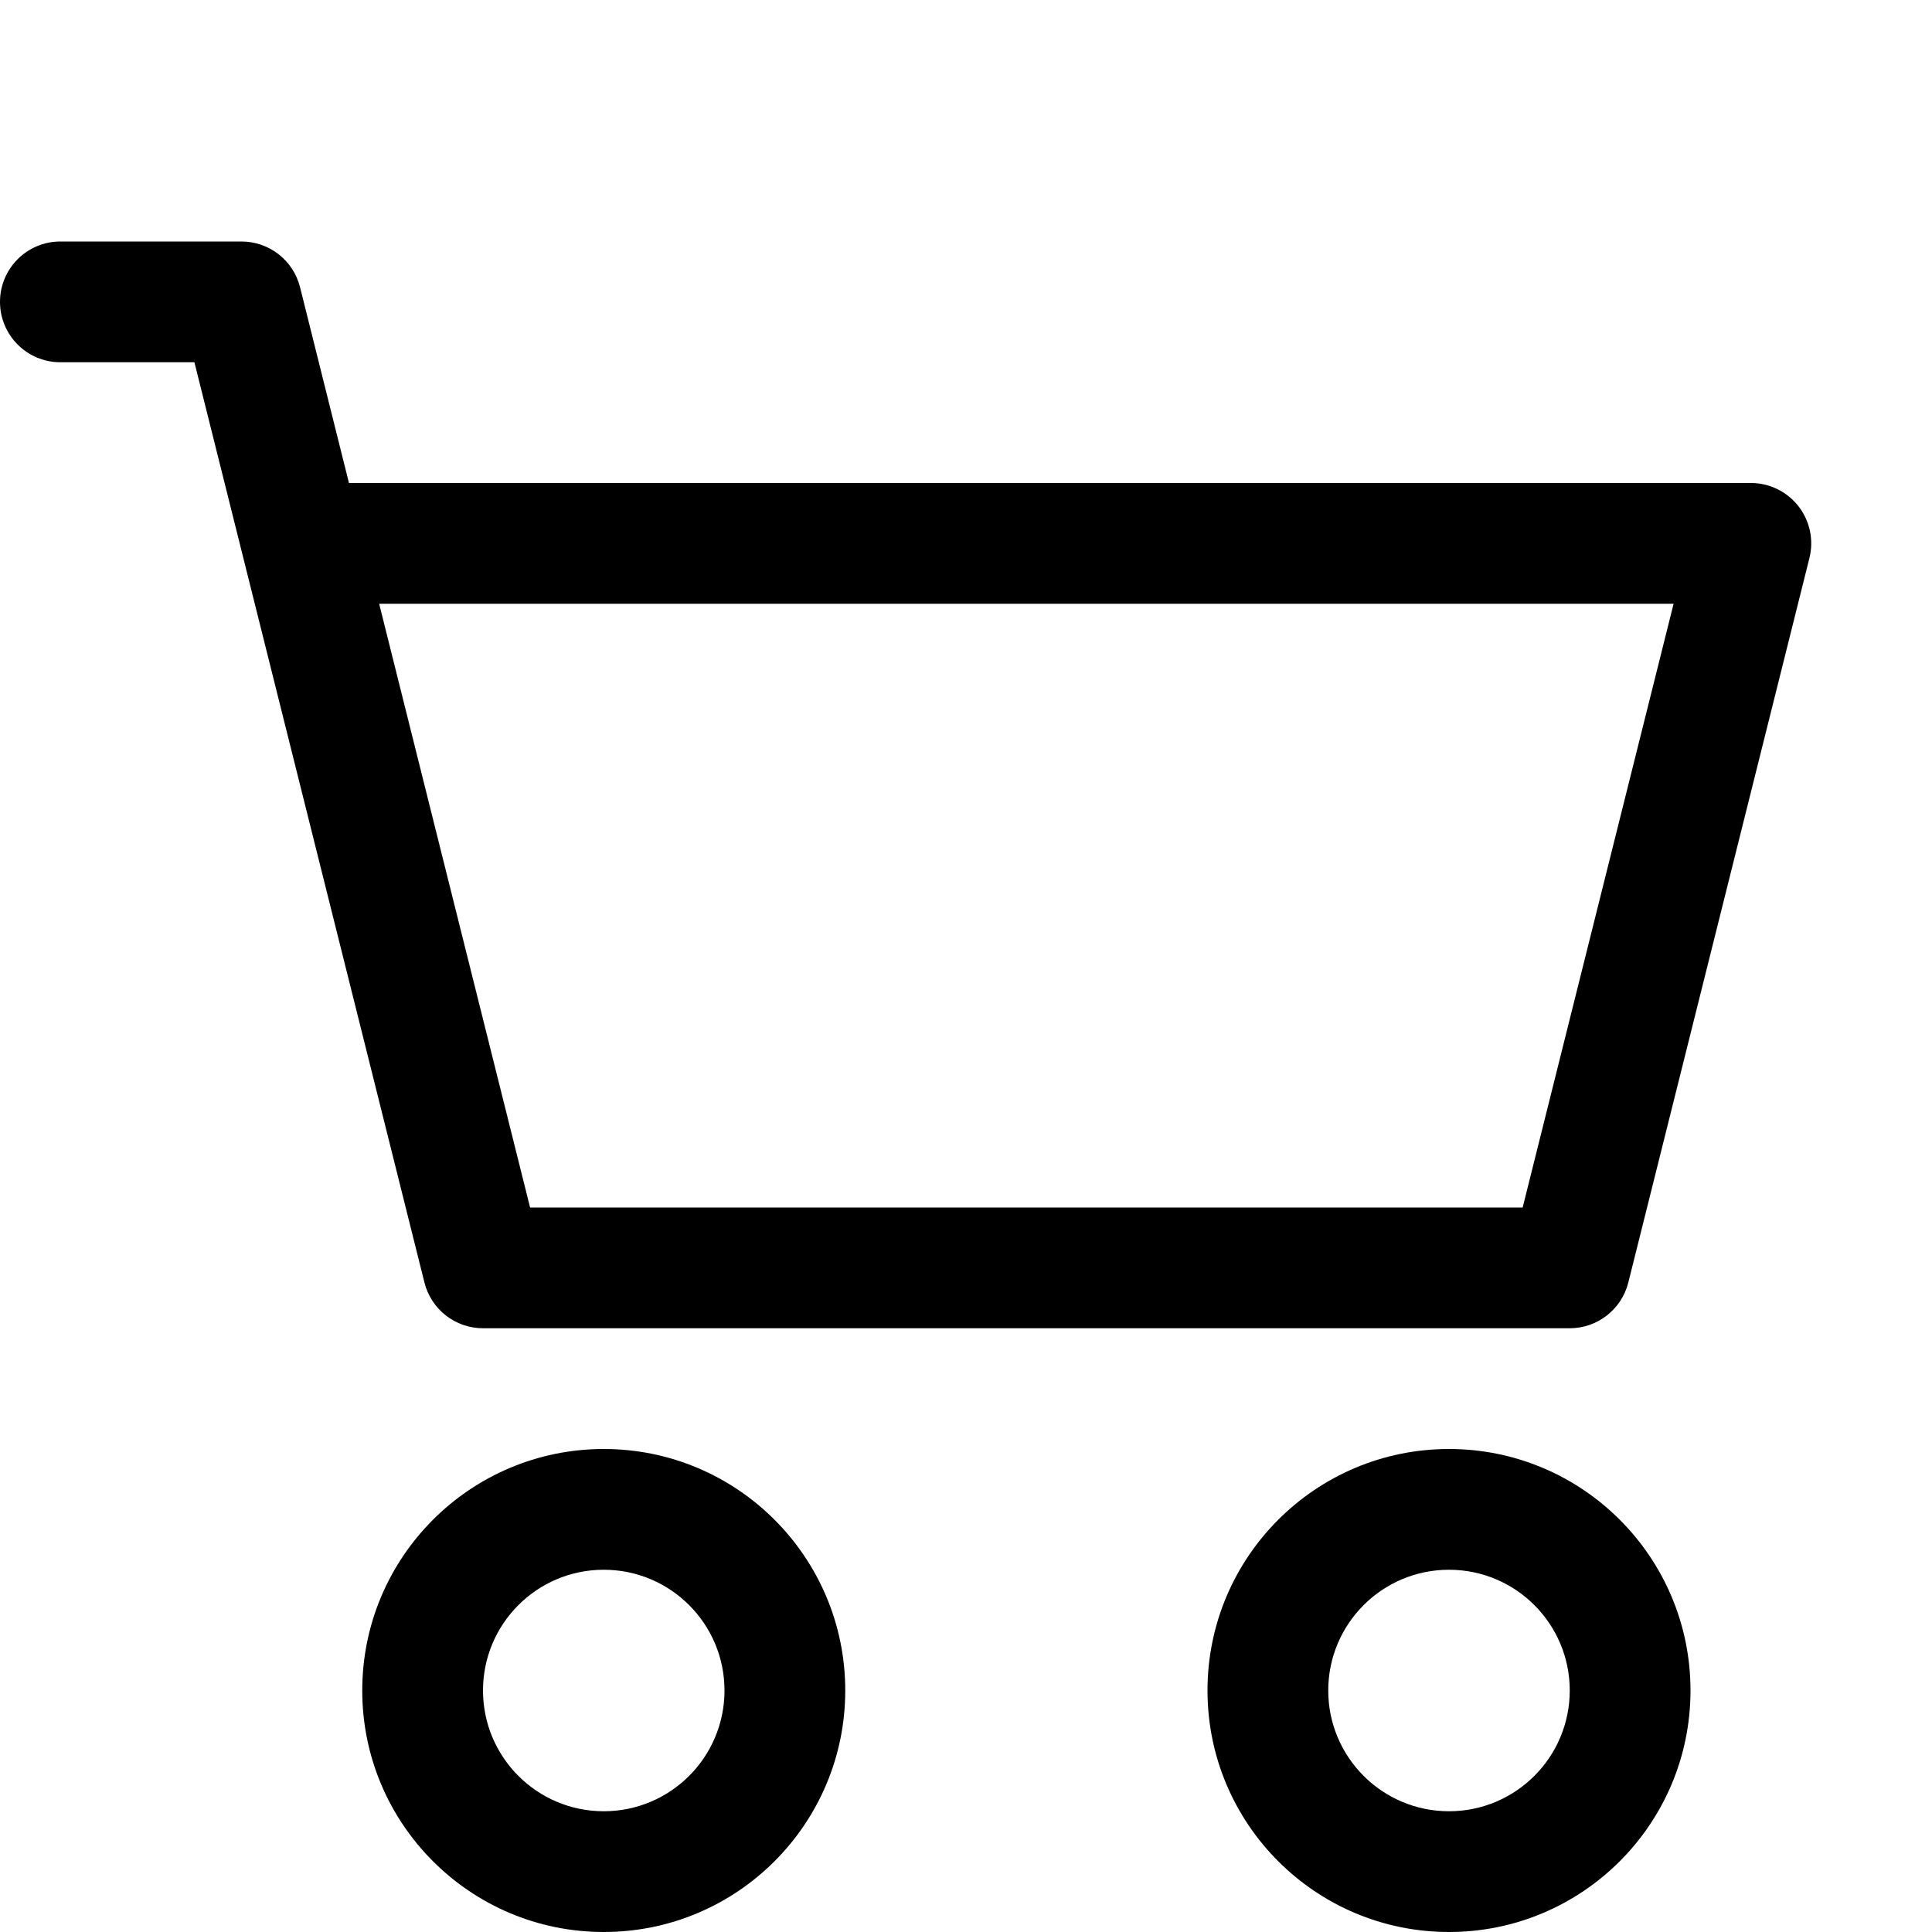
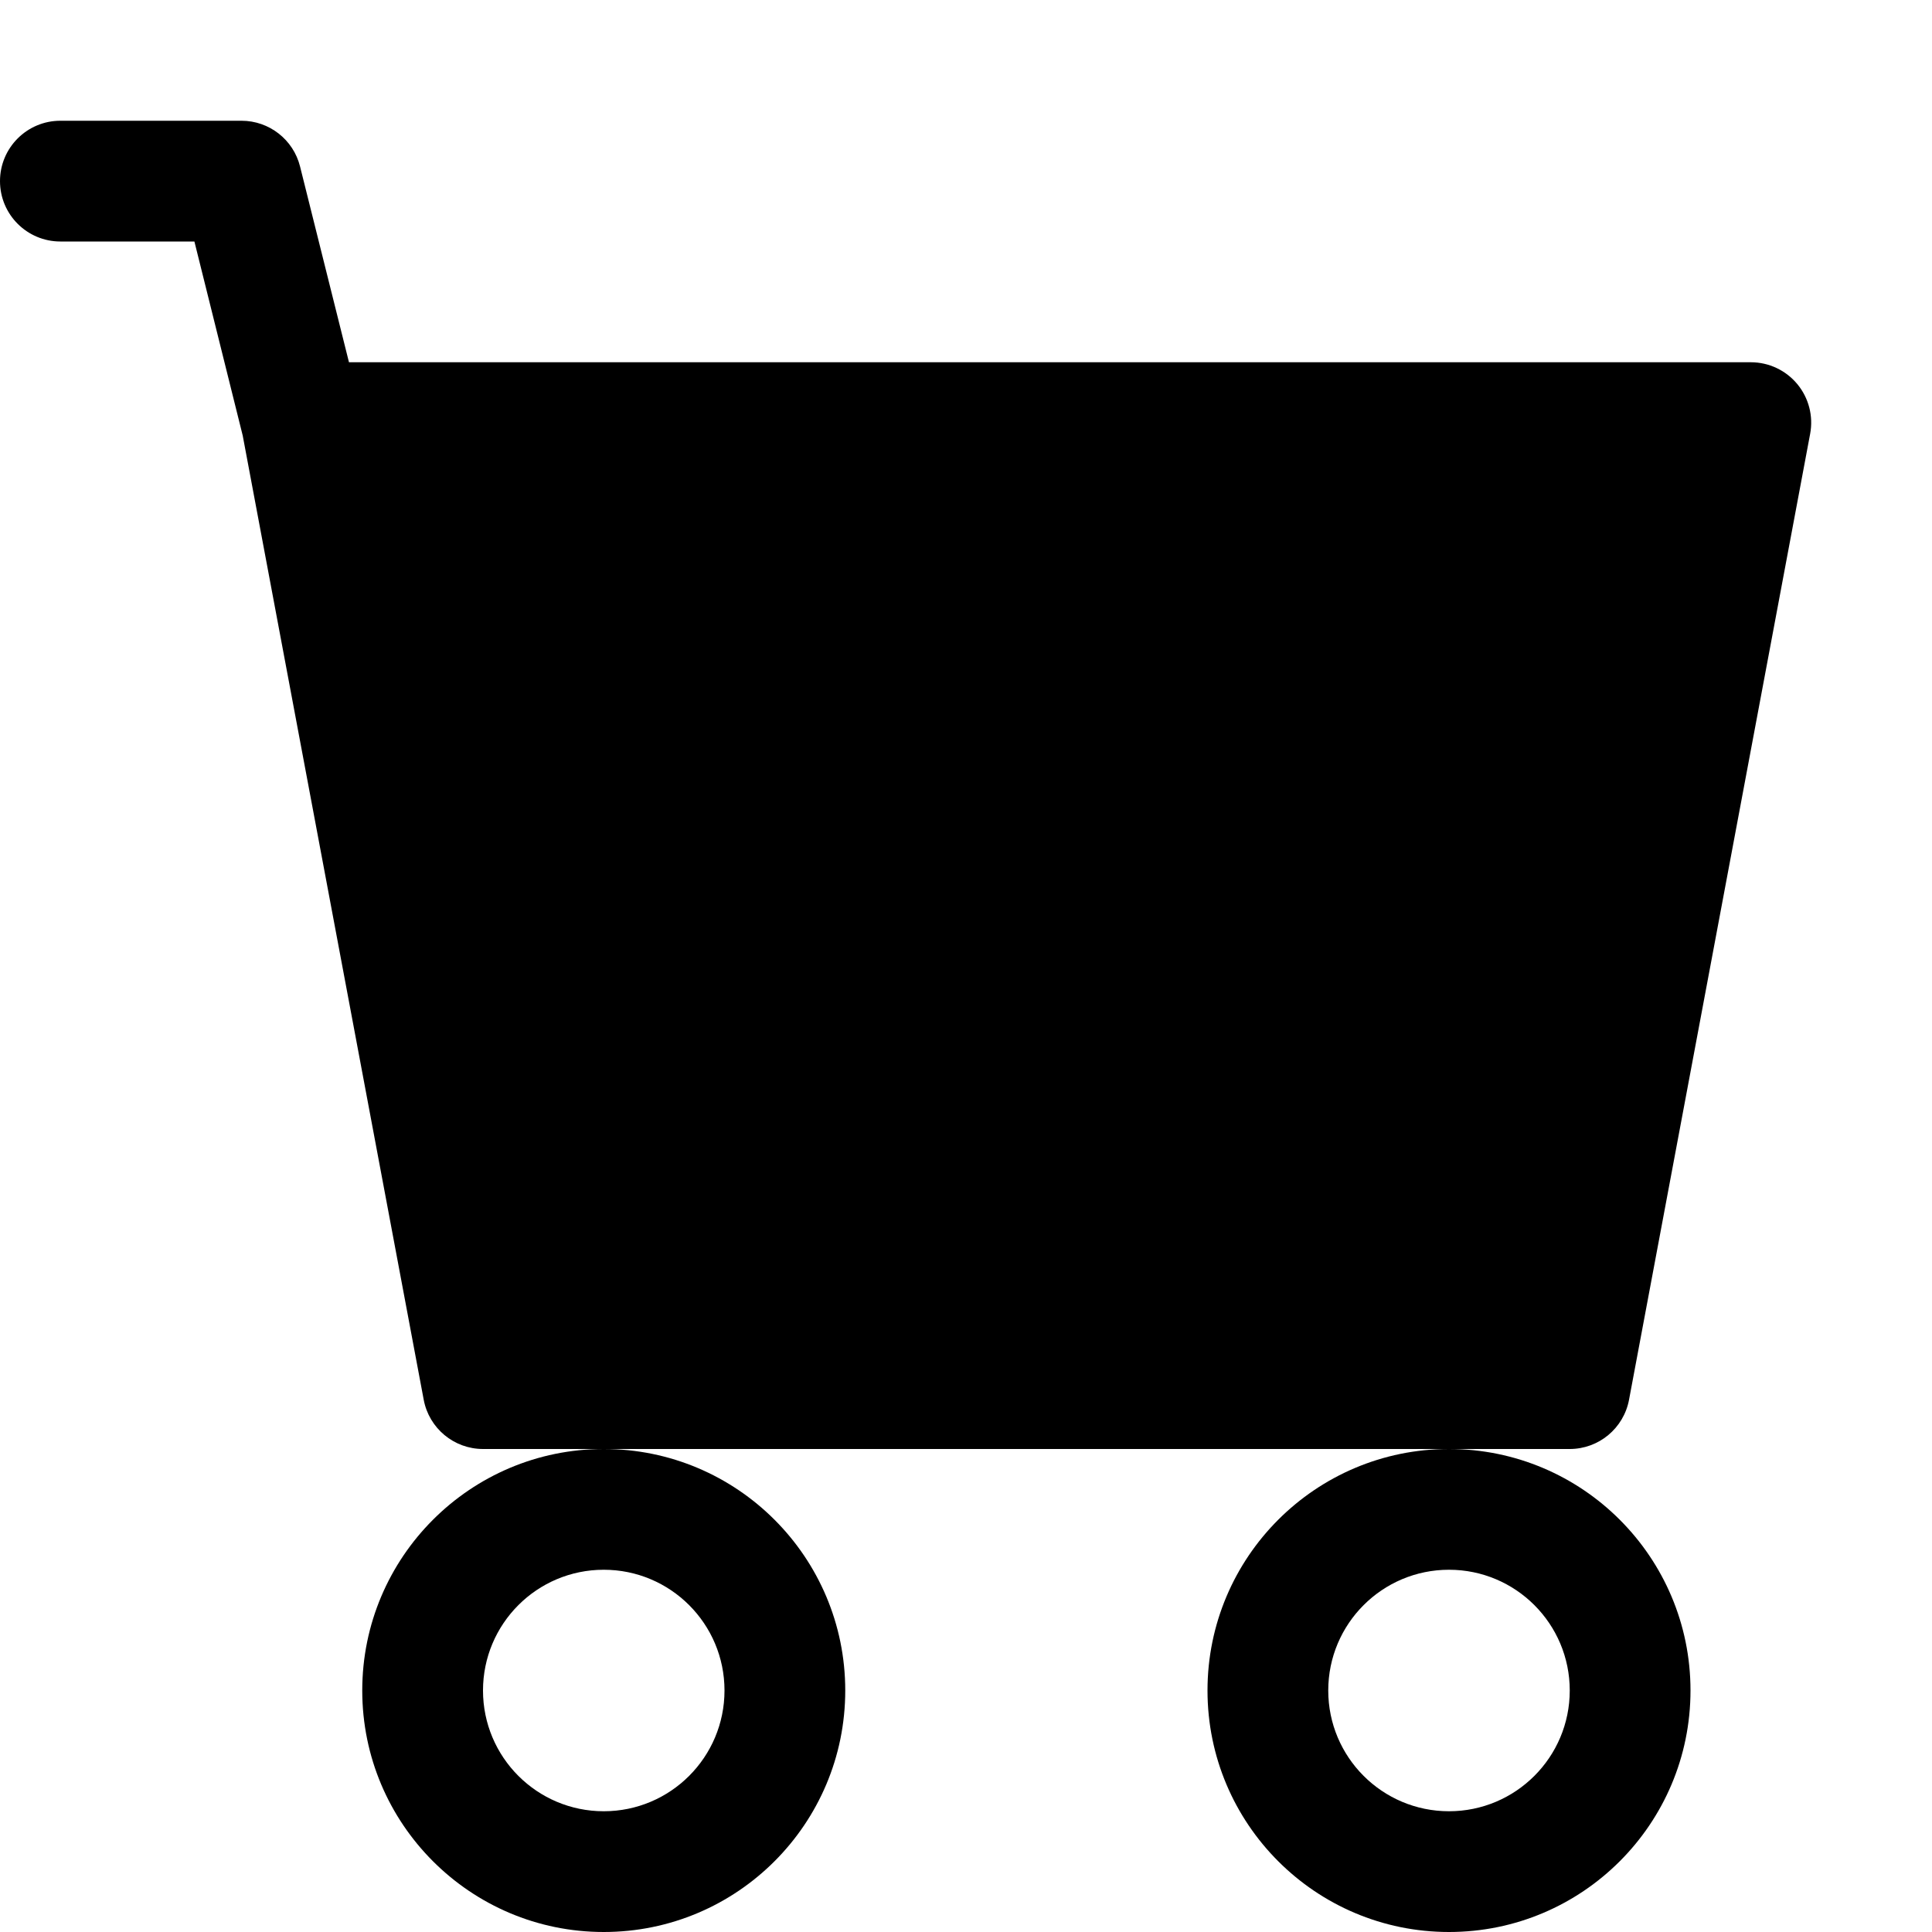
<svg xmlns="http://www.w3.org/2000/svg" id="i-trading" width="1em" height="1em" viewBox="0 0 16 16" fill="currentColor">
-   <path fill-rule="evenodd" d="M0 2.5A.5.5 0 0 1 .5 2H2a.5.5 0 0 1 .485.379L2.89 4H14.5a.5.5 0 0 1 .485.621l-1.5 6A.5.5 0 0 1 13 11H4a.5.5 0 0 1-.485-.379L1.61 3H.5a.5.5 0 0 1-.5-.5zM3.14 5l1.25 5h8.22l1.25-5H3.14zM5 13a1 1 0 1 0 0 2 1 1 0 0 0 0-2zm-2 1a2 2 0 1 1 4 0 2 2 0 0 1-4 0zm9-1a1 1 0 1 0 0 2 1 1 0 0 0 0-2zm-2 1a2 2 0 1 1 4 0 2 2 0 0 1-4 0z" />
+   <path fill-rule="evenodd" d="M0 1.5A.5.5 0 0 1 .5 1H2a.5.5 0 0 1 .485.379L2.89 3H14.5a.5.5 0 0 1 .491.592l-1.5 8A.5.5 0 0 1 13 12H4a.5.5 0 0 1-.491-.408L2.01 3.607 1.61 2H.5a.5.5 0 0 1-.5-.5zM5 12a2 2 0 1 0 0 4 2 2 0 0 0 0-4zm7 0a2 2 0 1 0 0 4 2 2 0 0 0 0-4zm-7 1a1 1 0 1 0 0 2 1 1 0 0 0 0-2zm7 0a1 1 0 1 0 0 2 1 1 0 0 0 0-2z" />
</svg>
